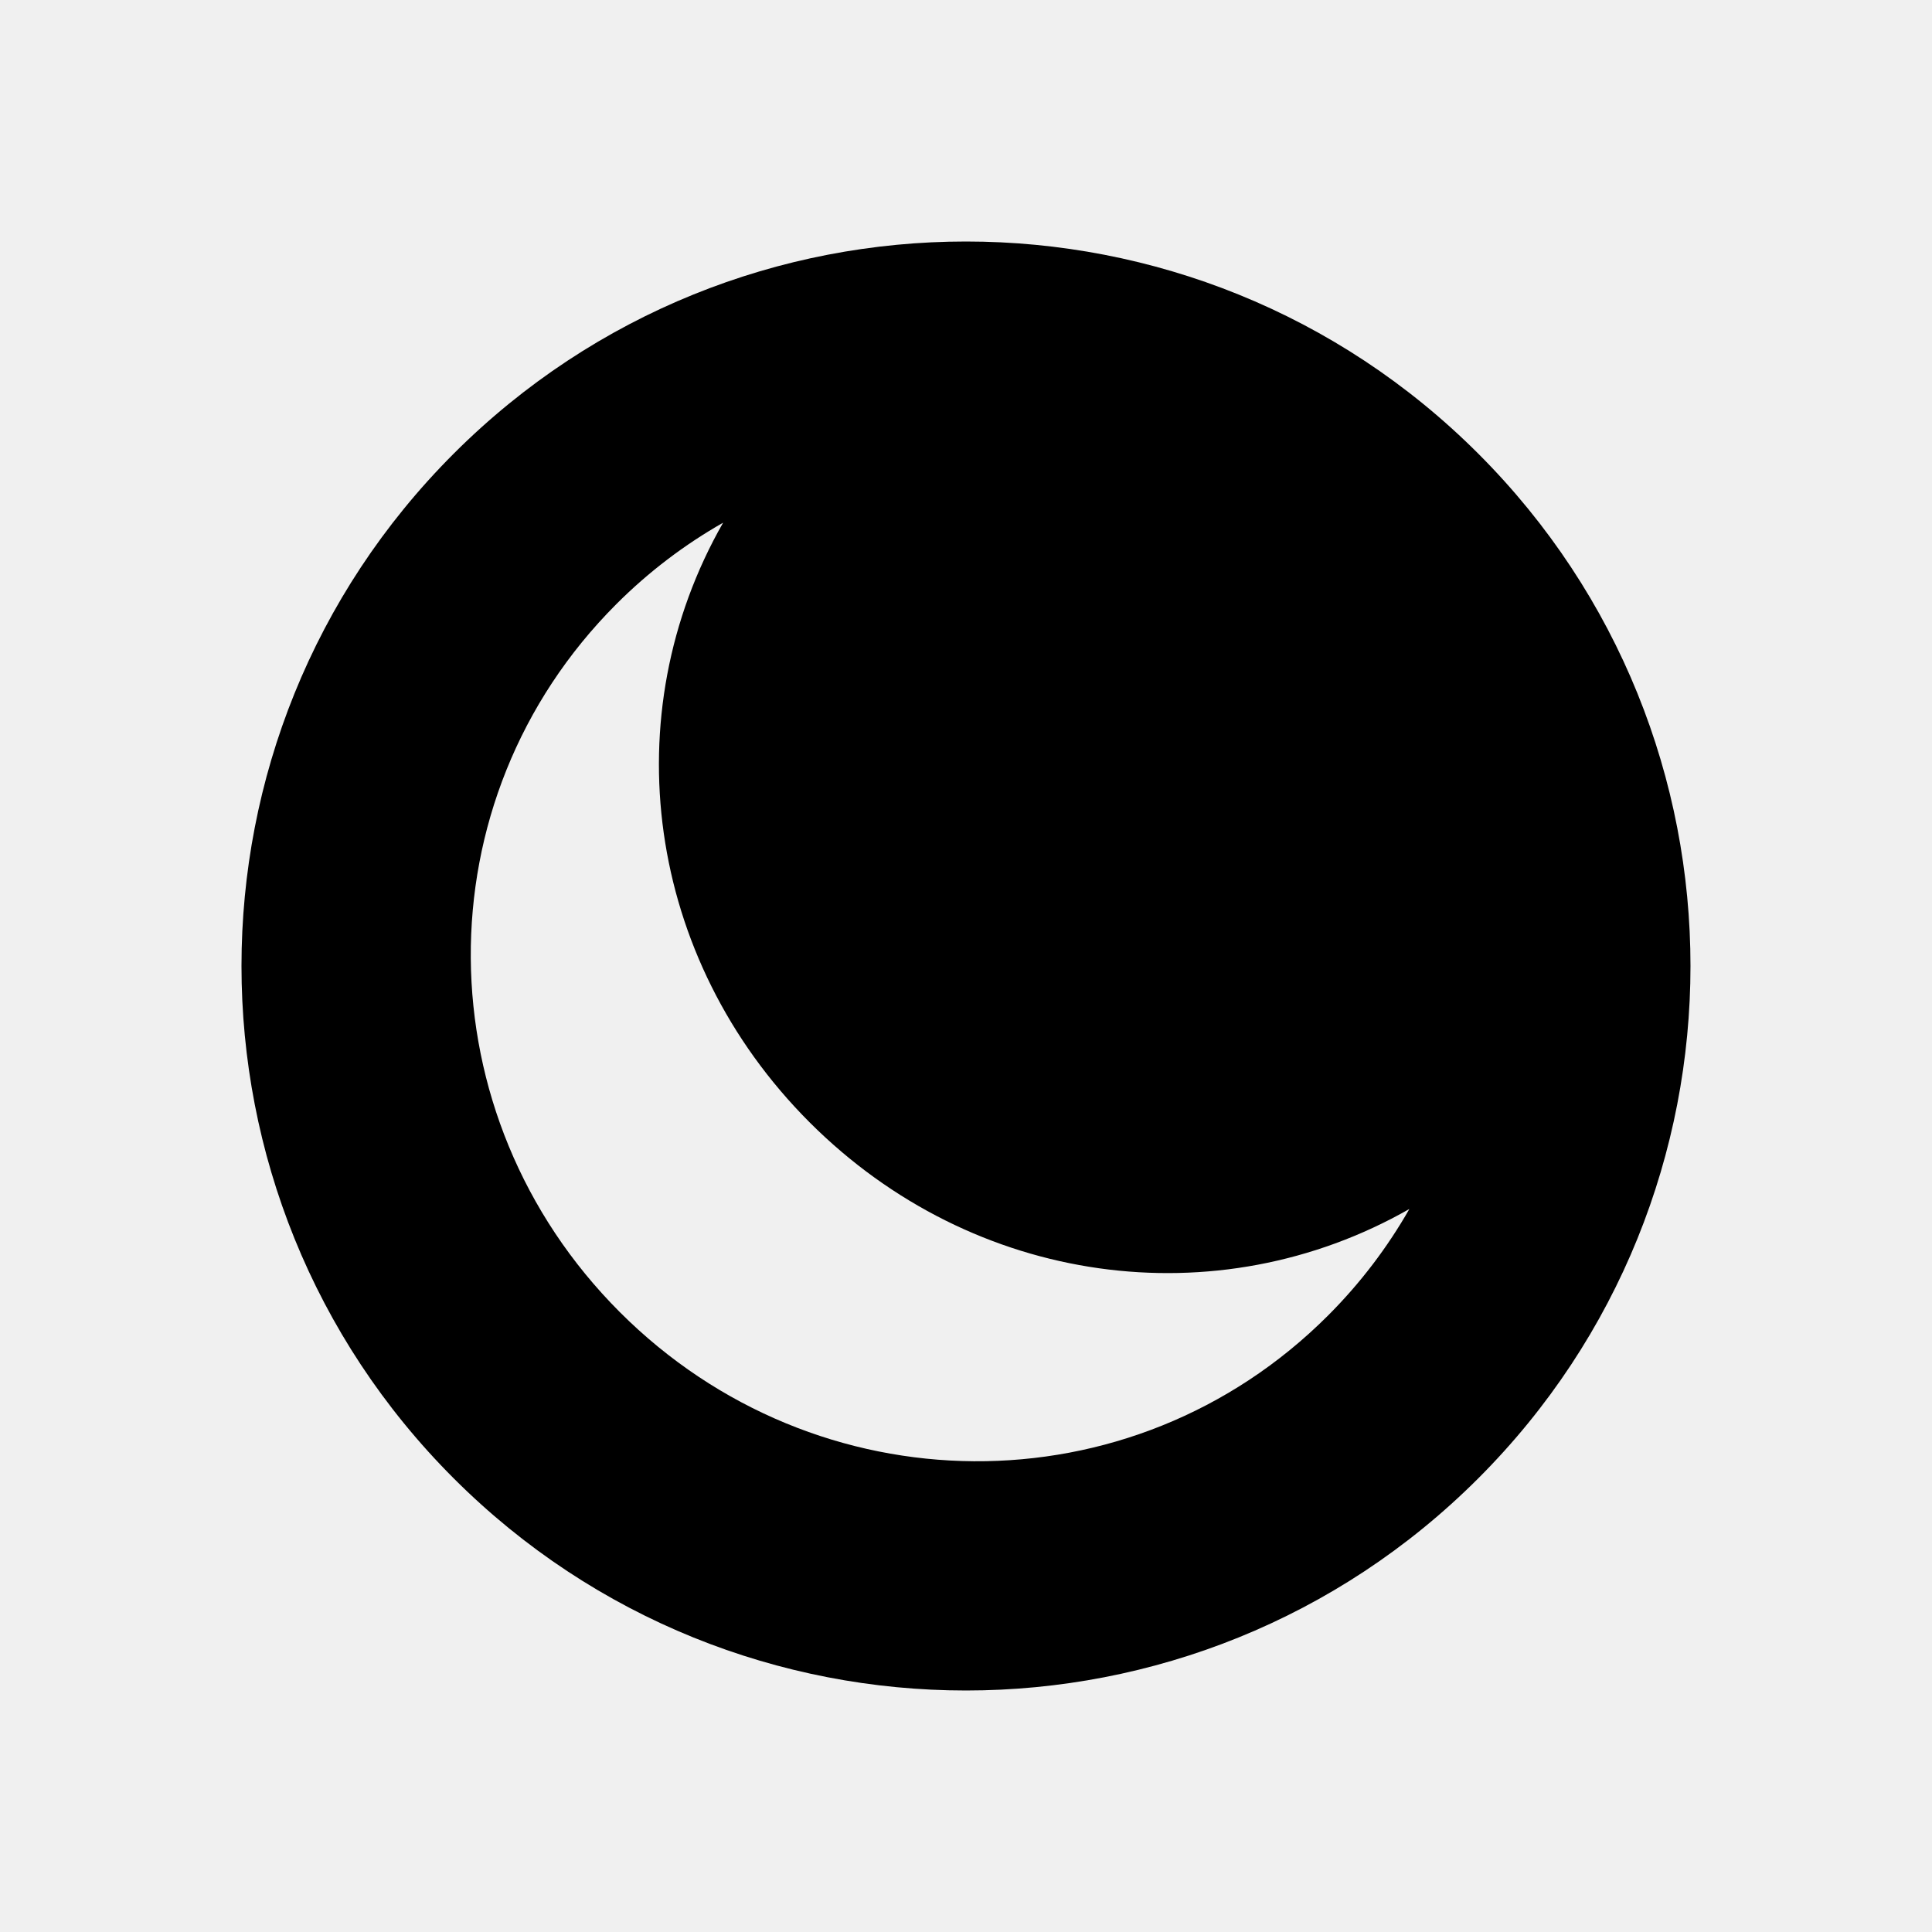
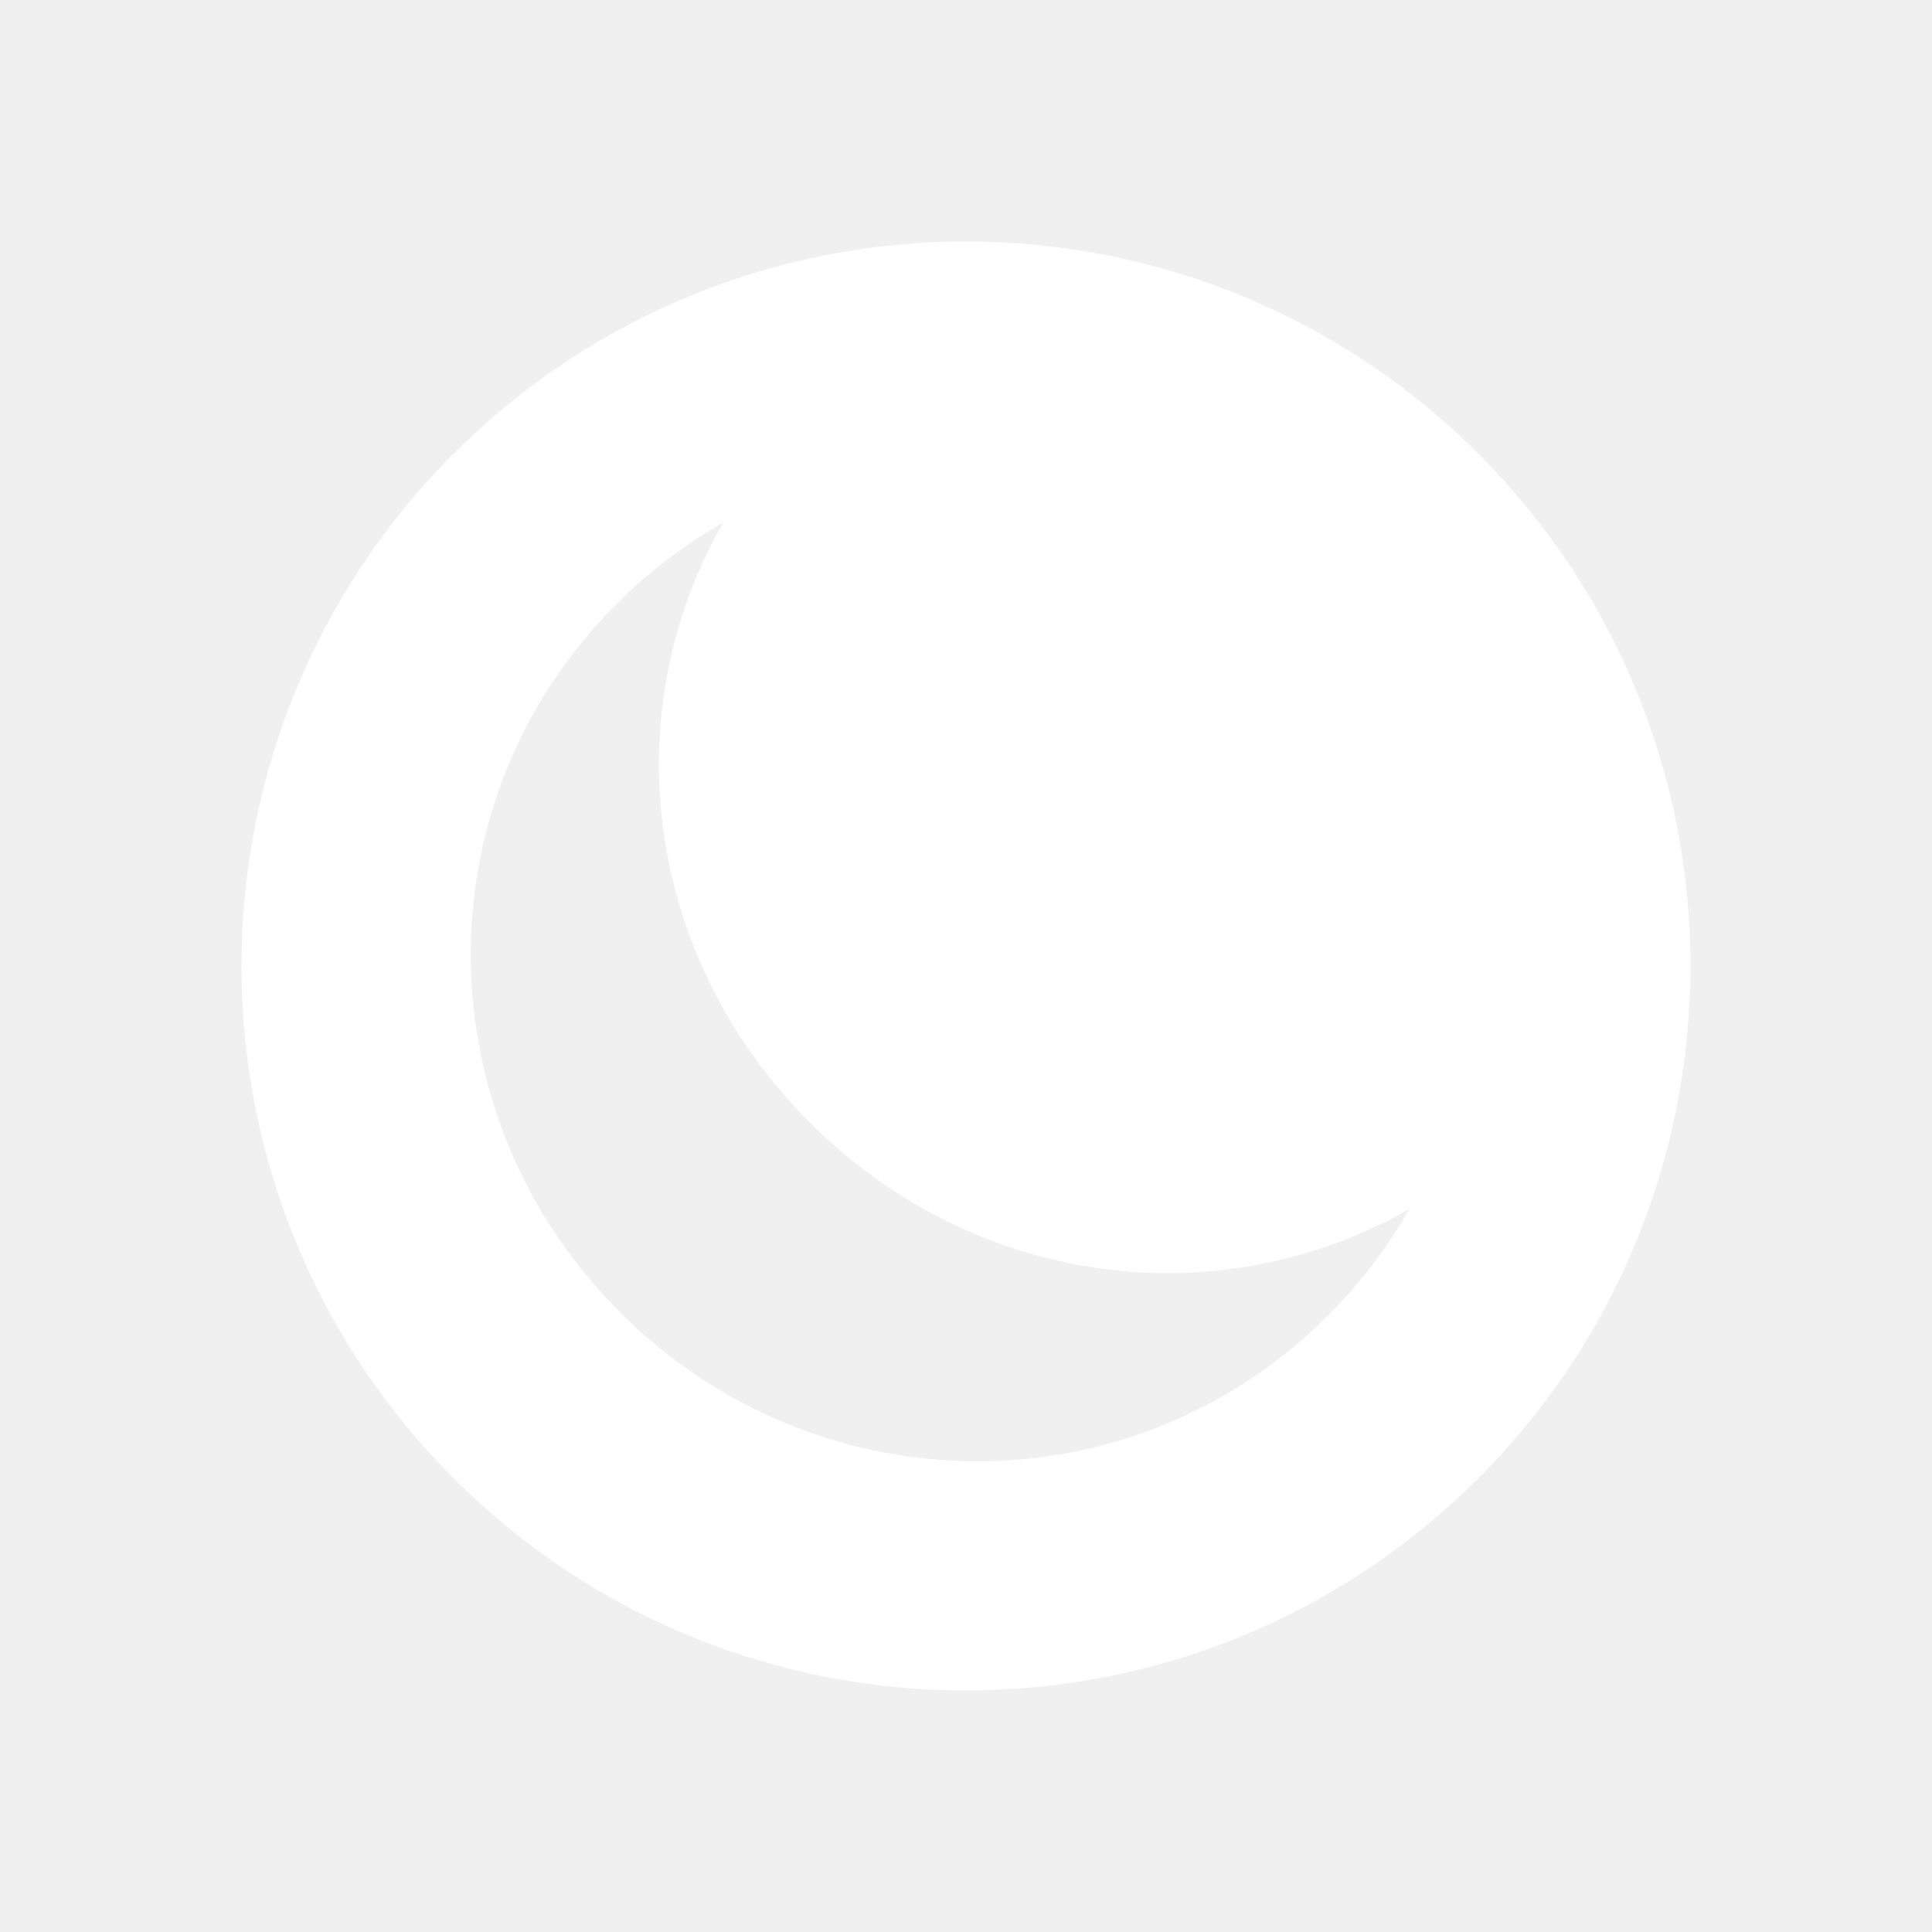
- <svg xmlns="http://www.w3.org/2000/svg" width="64" height="64" id="svg2" version="1.1">
-   <defs id="defs4" />
-   <g id="layer1" transform="translate(0,-988.3622)">
-     <path style="opacity:0;fill:#000000;fill-opacity:0.502;stroke:#808080;stroke-width:10;stroke-linecap:square;stroke-miterlimit:4;stroke-opacity:1;stroke-dasharray:none" id="path3778" d="m 70,52.5 a 27.5,27.5 0 1 1 -55,0 27.5,27.5 0 1 1 55,0 z" transform="matrix(0.48,0,0,0.48,9.180329,978.3622)" />
-     <path style="opacity:0;fill:#000000;fill-opacity:0.502;stroke:#000000;stroke-width:10;stroke-linecap:square;stroke-miterlimit:4;stroke-opacity:1;stroke-dasharray:none" id="path3790" d="M 80,50 C 80,69.33 65.449,85 47.5,85 29.551,85 15,69.33 15,50 15,30.67 29.551,15 47.5,15 65.449,15 80,30.67 80,50 z" transform="matrix(0.48,0,0,0.48,21.18033,978.3622)" />
-     <g transform="matrix(0.3394225,-0.3394225,0.3394225,0.3394225,-0.9,1024.605)" id="g8">
-       <rect id="rect3794" height="48" width="48" style="fill:none" x="0" y="0" />
-       <path id="path3800" d="m 54.714,-7.786 c -27.611,0 -50,22.389 -50,50 0,27.611 22.389,50 50,50 27.611,0 50,-22.389 50,-50 0,-27.611 -22.389,-50 -50,-50 z m 9.781,83.493 c -2.926,0.8 -5.996,1.23 -9.174,1.23 -19.178,0 -34.389,-15.541 -34.389,-34.722 0,-19.174 15.211,-34.722 34.389,-34.722 3.174,0 6.248,0.433 9.174,1.237 -14.73,4.019 -25.041,17.485 -25.041,33.485 0,16 10.311,29.463 25.041,33.493 z" style="fill:#000000;fill-opacity:1" />
+ <svg xmlns="http://www.w3.org/2000/svg" width="64" height="64" version="1.1">
+   <rect style="opacity:0;fill:#ffffff" height="64" width="64" />
+   <g transform="translate(0,-988.3622)">
+     <g transform="matrix(0.3394225,-0.3394225,0.3394225,0.3394225,-0.9,1024.605)">
+       <path d="m 54.714,-7.786 c -27.611,0 -50,22.389 -50,50 0,27.611 22.389,50 50,50 27.611,0 50,-22.389 50,-50 0,-27.611 -22.389,-50 -50,-50 z m 9.781,83.493 c -2.926,0.8 -5.996,1.23 -9.174,1.23 -19.178,0 -34.389,-15.541 -34.389,-34.722 0,-19.174 15.211,-34.722 34.389,-34.722 3.174,0 6.248,0.433 9.174,1.237 -14.73,4.019 -25.041,17.485 -25.041,33.485 0,16 10.311,29.463 25.041,33.493 z" style="fill:#ffffff;fill-opacity:1" />
    </g>
  </g>
</svg>
